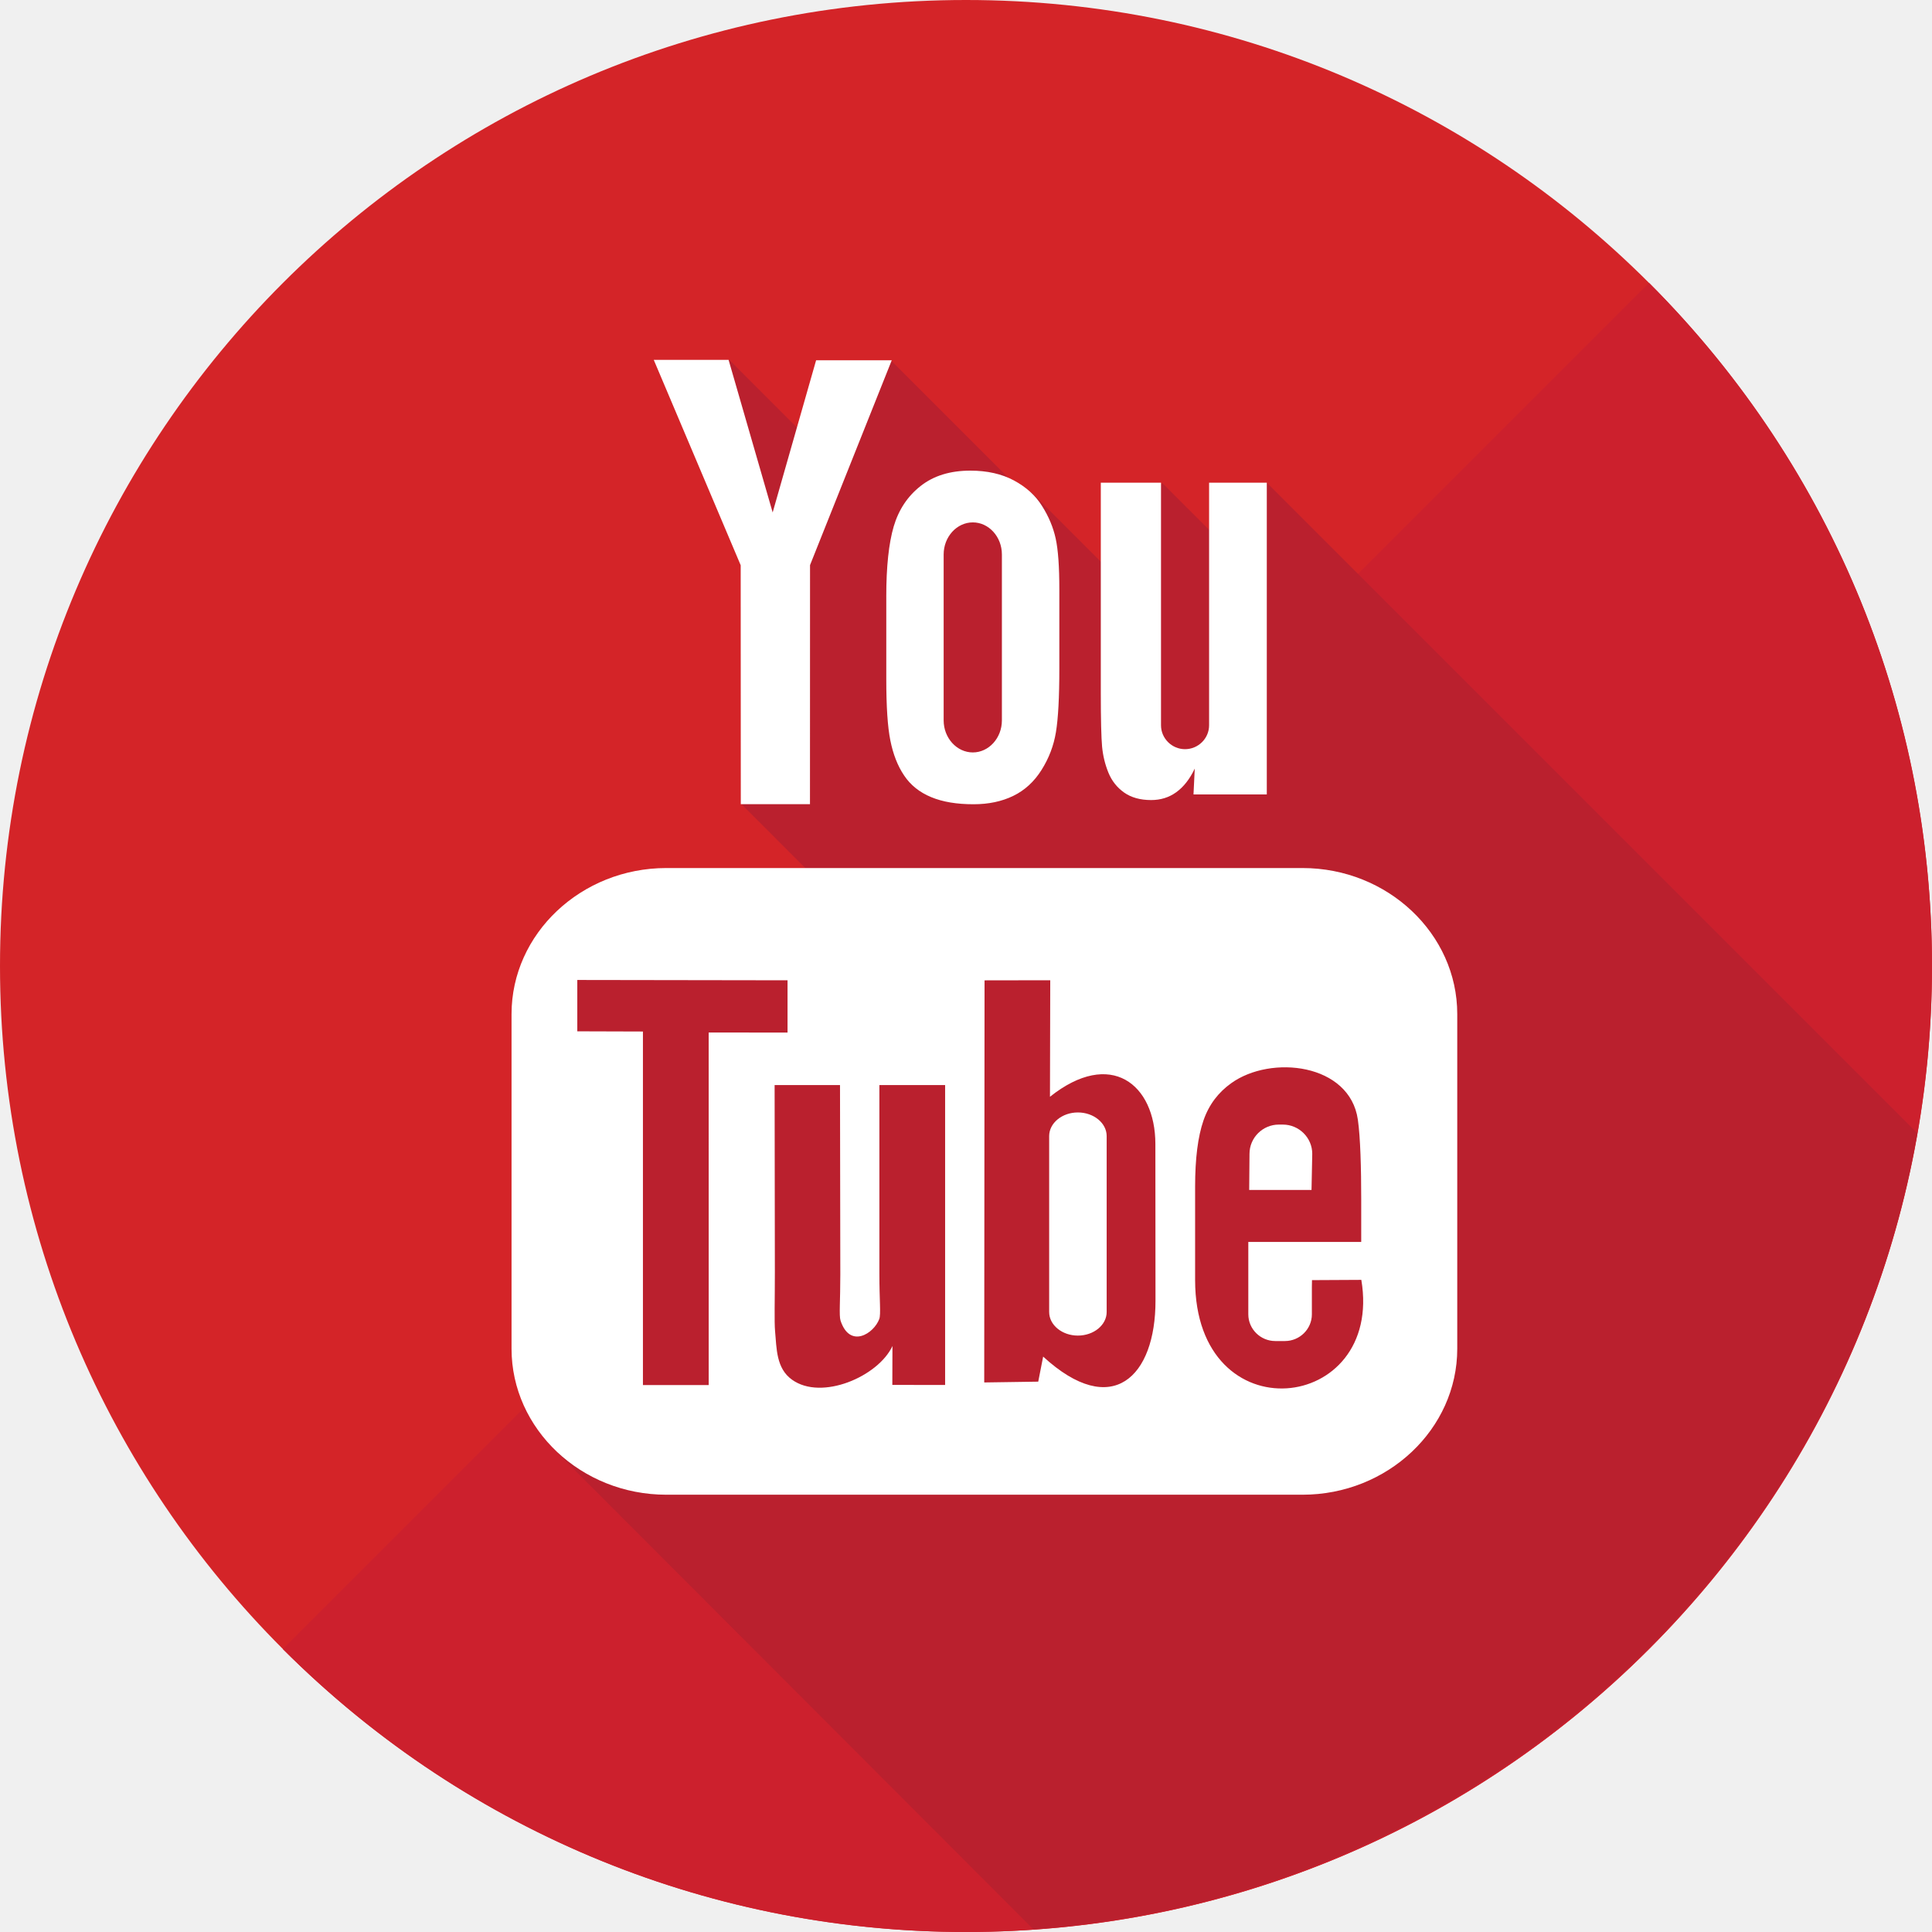
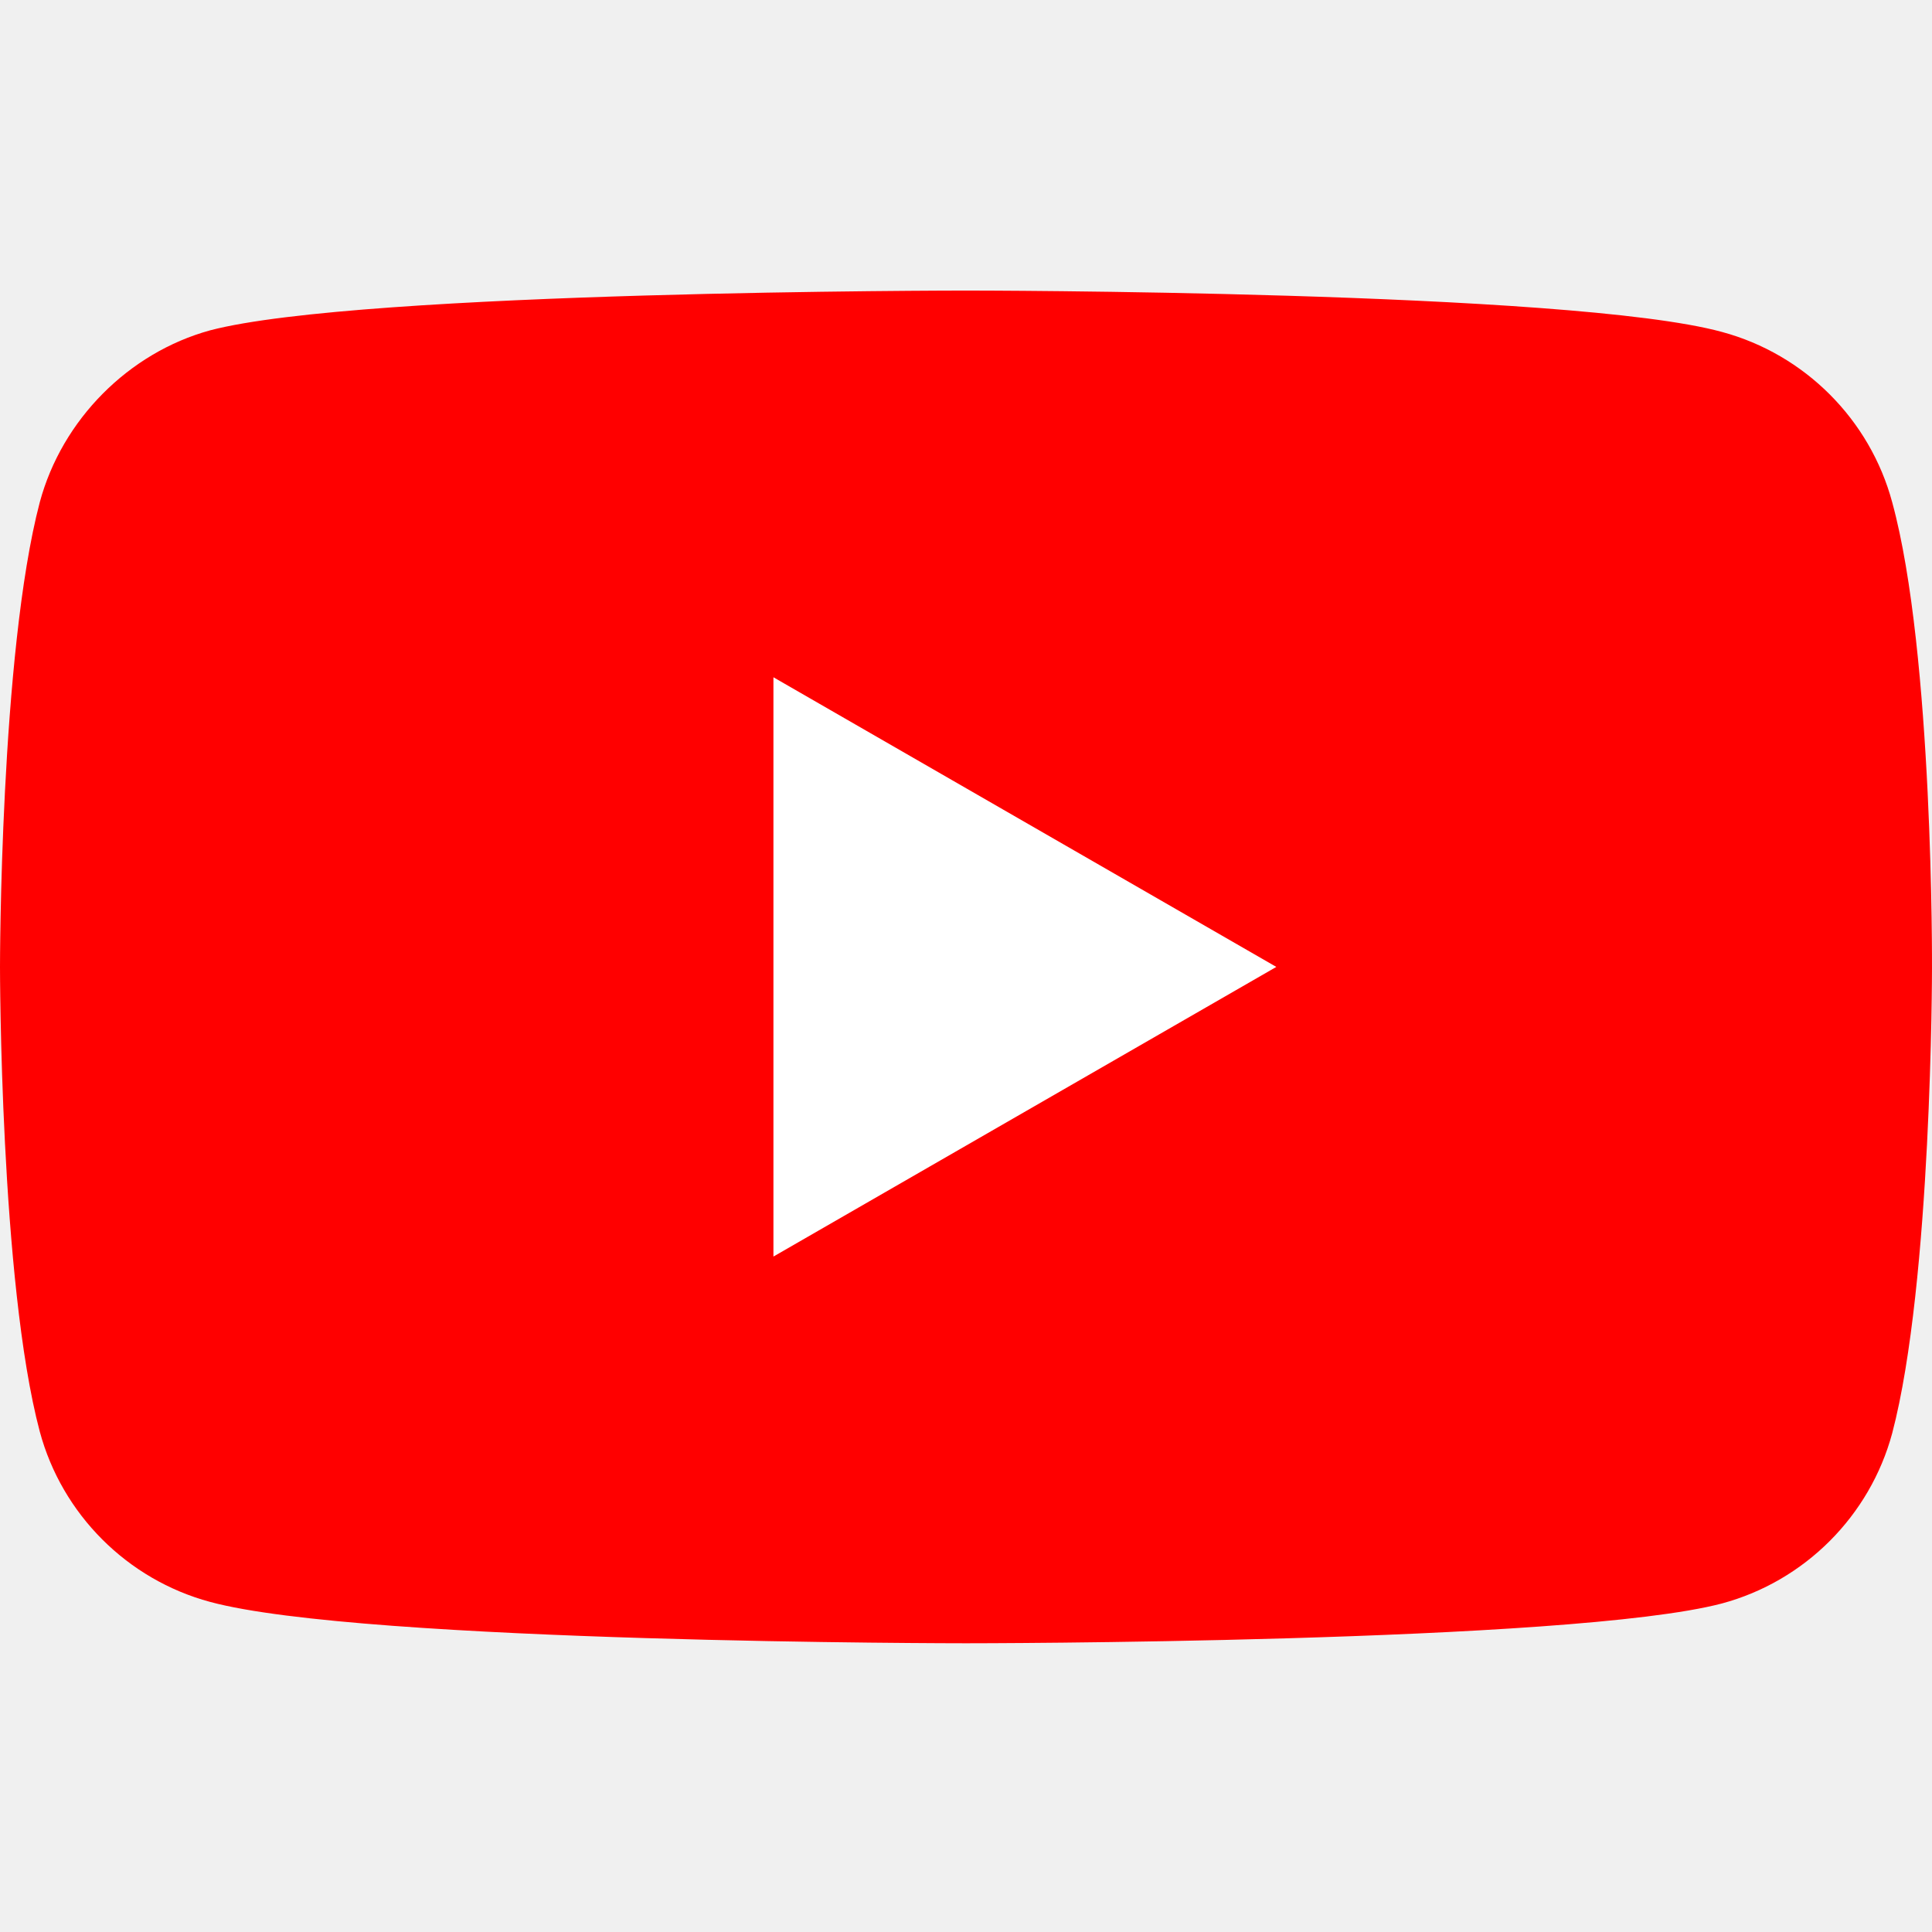
- <svg xmlns="http://www.w3.org/2000/svg" version="1.1" id="Layer_1" x="0px" y="0px" viewBox="0 0 473.931 473.931" style="enable-background:new 0 0 473.931 473.931;" xml:space="preserve">
-   <circle style="fill:#D42428;" cx="236.966" cy="236.966" r="236.966" />
-   <path style="fill:#CC202D;" d="M404.518,69.38c92.541,92.549,92.549,242.593,0,335.142c-92.541,92.541-242.593,92.545-335.142,0  L404.518,69.38z" />
-   <path style="fill:#BA202E;" d="M470.321,277.964L310.843,118.487l-12.864,12.864l-12.864-12.864l-14.099,14.099l9.47,9.47  l-3.091,3.091l-24.557-24.557l-1.048,1.055l-33.092-33.092l-14.099,14.099l3.858,3.858l-5.665,5.665l-23.854-23.854l-9.889,9.889  l23.255,56.003l-10.473,42.997l28.632,28.639l-72.418,5.066l-1.096,125.667l116.537,116.679  C362.678,465.505,451.836,383.833,470.321,277.964z" />
-   <path style="fill:#FFFFFF;" d="M321.724,291.91h-15.289l0.075-8.875c0-3.948,3.237-7.169,7.199-7.169h0.98  c3.963,0,7.214,3.222,7.214,7.169L321.724,291.91z M264.404,272.89c-3.865,0-7.038,2.608-7.038,5.796v43.161  c0,3.188,3.173,5.781,7.038,5.781c3.895,0,7.068-2.593,7.068-5.781v-43.165C271.472,275.498,268.299,272.89,264.404,272.89z   M357.473,248.752v82.102c0,19.697-17.077,35.809-37.96,35.809H163.444c-20.887,0-37.96-16.116-37.96-35.809v-82.102  c0-19.697,17.074-35.816,37.96-35.816h156.073C340.395,212.936,357.473,229.059,357.473,248.752z M173.85,339.771l-0.007-86.487  l19.345,0.007v-12.819l-51.573-0.079v12.595l16.101,0.049v86.73h16.134V339.771z M231.847,266.17h-16.131v46.181  c0,6.683,0.4,10.024-0.022,11.199c-1.317,3.581-7.214,7.383-9.508,0.389c-0.389-1.227-0.045-4.924-0.052-11.274l-0.075-46.499  h-16.041l0.06,45.765c0.007,7.016-0.161,12.247,0.052,14.627c0.393,4.198,0.247,9.096,4.15,11.884  c7.252,5.235,21.163-0.778,24.643-8.251l-0.03,9.534l12.95,0.019V266.17H231.847z M283.45,319.052l-0.03-38.439  c-0.015-14.653-10.971-23.427-25.856-11.573l0.067-28.58l-16.116,0.026l-0.079,98.637l13.25-0.195l1.205-6.148  C272.83,348.332,283.479,337.683,283.45,319.052z M333.941,313.96l-12.101,0.064c0,0.483-0.022,1.033-0.03,1.639v6.75  c0,3.611-2.982,6.552-6.608,6.552h-2.369c-3.633,0-6.615-2.941-6.615-6.552v-0.748v-7.431v-9.579h27.697V294.23  c0-7.614-0.198-15.229-0.827-19.584c-1.979-13.781-21.317-15.966-31.09-8.913c-3.068,2.204-5.407,5.152-6.776,9.119  c-1.373,3.963-2.054,9.369-2.054,16.247v22.918C293.178,352.115,339.452,346.73,333.941,313.96z M271.895,189.524  c0.827,2.028,2.118,3.663,3.88,4.905c1.725,1.212,3.948,1.83,6.6,1.83c2.324,0,4.385-0.629,6.174-1.927  c1.792-1.291,3.304-3.214,4.531-5.788l-0.307,6.331h17.979v-76.467h-14.155v59.513c0,3.218-2.66,5.856-5.905,5.856  c-3.222,0-5.89-2.638-5.89-5.856v-59.513h-14.769v51.573c0,6.571,0.116,10.952,0.314,13.175  C270.559,185.363,271.064,187.477,271.895,189.524z M217.408,146.337c0-7.341,0.614-13.07,1.826-17.201  c1.22-4.12,3.427-7.431,6.608-9.923c3.18-2.511,7.252-3.764,12.191-3.764c4.157,0,7.723,0.819,10.705,2.417  c2.982,1.609,5.298,3.693,6.892,6.271c1.639,2.586,2.739,5.246,3.334,7.966c0.606,2.754,0.898,6.919,0.898,12.52v19.341  c0,7.094-0.284,12.31-0.834,15.626c-0.543,3.323-1.717,6.402-3.536,9.287c-1.796,2.859-4.116,4.995-6.93,6.357  c-2.836,1.381-6.08,2.054-9.755,2.054c-4.093,0-7.551-0.565-10.391-1.751c-2.851-1.175-5.059-2.949-6.627-5.302  c-1.594-2.357-2.705-5.227-3.375-8.572c-0.681-3.349-1.003-8.374-1.003-15.079v-20.247H217.408z M231.484,176.716  c0,4.325,3.229,7.861,7.154,7.861s7.132-3.532,7.132-7.861v-40.71c0-4.325-3.207-7.861-7.132-7.861s-7.154,3.532-7.154,7.861  V176.716z M181.722,197.269h16.969l0.015-58.648l20.045-50.241h-18.555l-10.657,37.324l-10.81-37.421h-18.357l21.324,50.372  L181.722,197.269z" />
-   <g>
- </g>
-   <g>
- </g>
-   <g>
- </g>
-   <g>
- </g>
-   <g>
- </g>
-   <g>
- </g>
-   <g>
- </g>
-   <g>
- </g>
-   <g>
- </g>
-   <g>
- </g>
-   <g>
- </g>
-   <g>
- </g>
-   <g>
- </g>
-   <g>
- </g>
-   <g>
- </g>
+ <svg xmlns="http://www.w3.org/2000/svg" height="512pt" viewBox="0 -77 512.002 512" width="512pt">
+   <path d="m501.453 56.094c-5.902-21.934-23.195-39.223-45.125-45.129-40.066-10.965-200.332-10.965-200.332-10.965s-160.262 0-200.328 10.547c-21.508 5.902-39.223 23.617-45.125 45.547-10.543 40.062-10.543 123.148-10.543 123.148s0 83.504 10.543 123.148c5.906 21.93 23.195 39.223 45.129 45.129 40.484 10.965 200.328 10.965 200.328 10.965s160.262 0 200.328-10.547c21.934-5.902 39.223-23.195 45.129-45.125 10.543-40.066 10.543-123.148 10.543-123.148s.422-83.508-10.547-123.57zm0 0" fill="#f00" />
+   <path d="m204.969 256 133.27-76.758-133.27-76.758zm0 0" fill="#fff" />
</svg>
